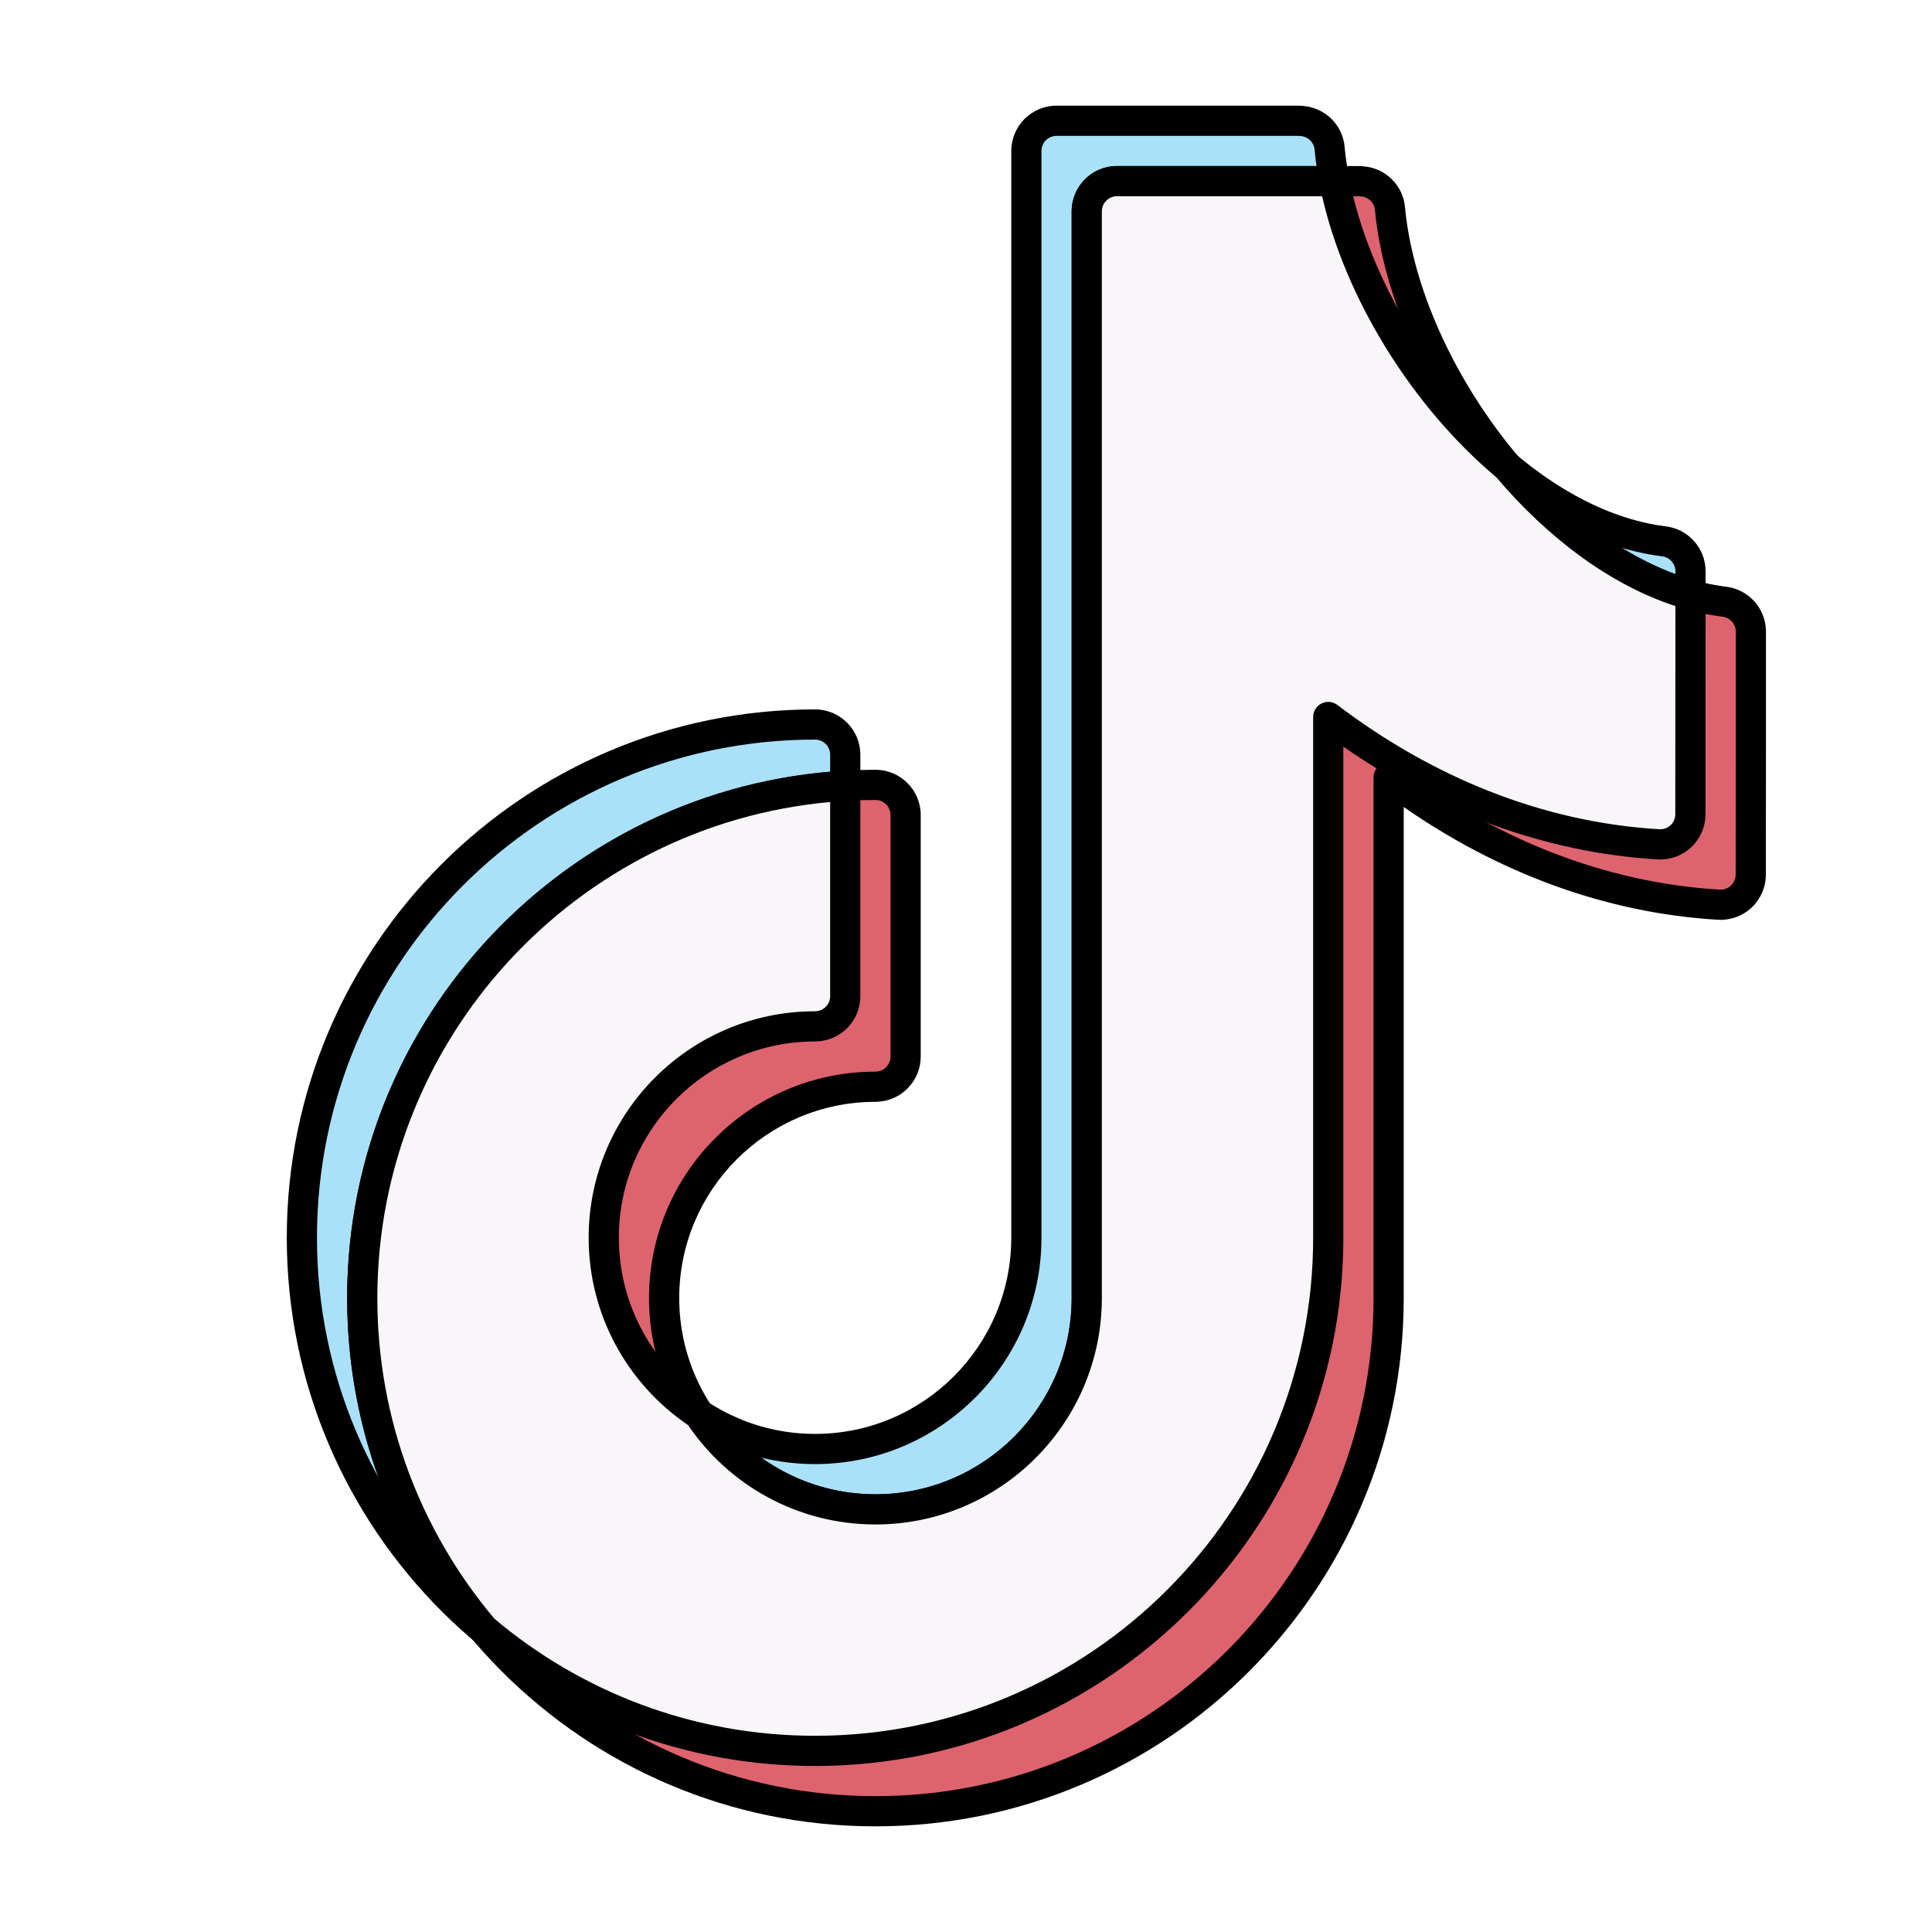
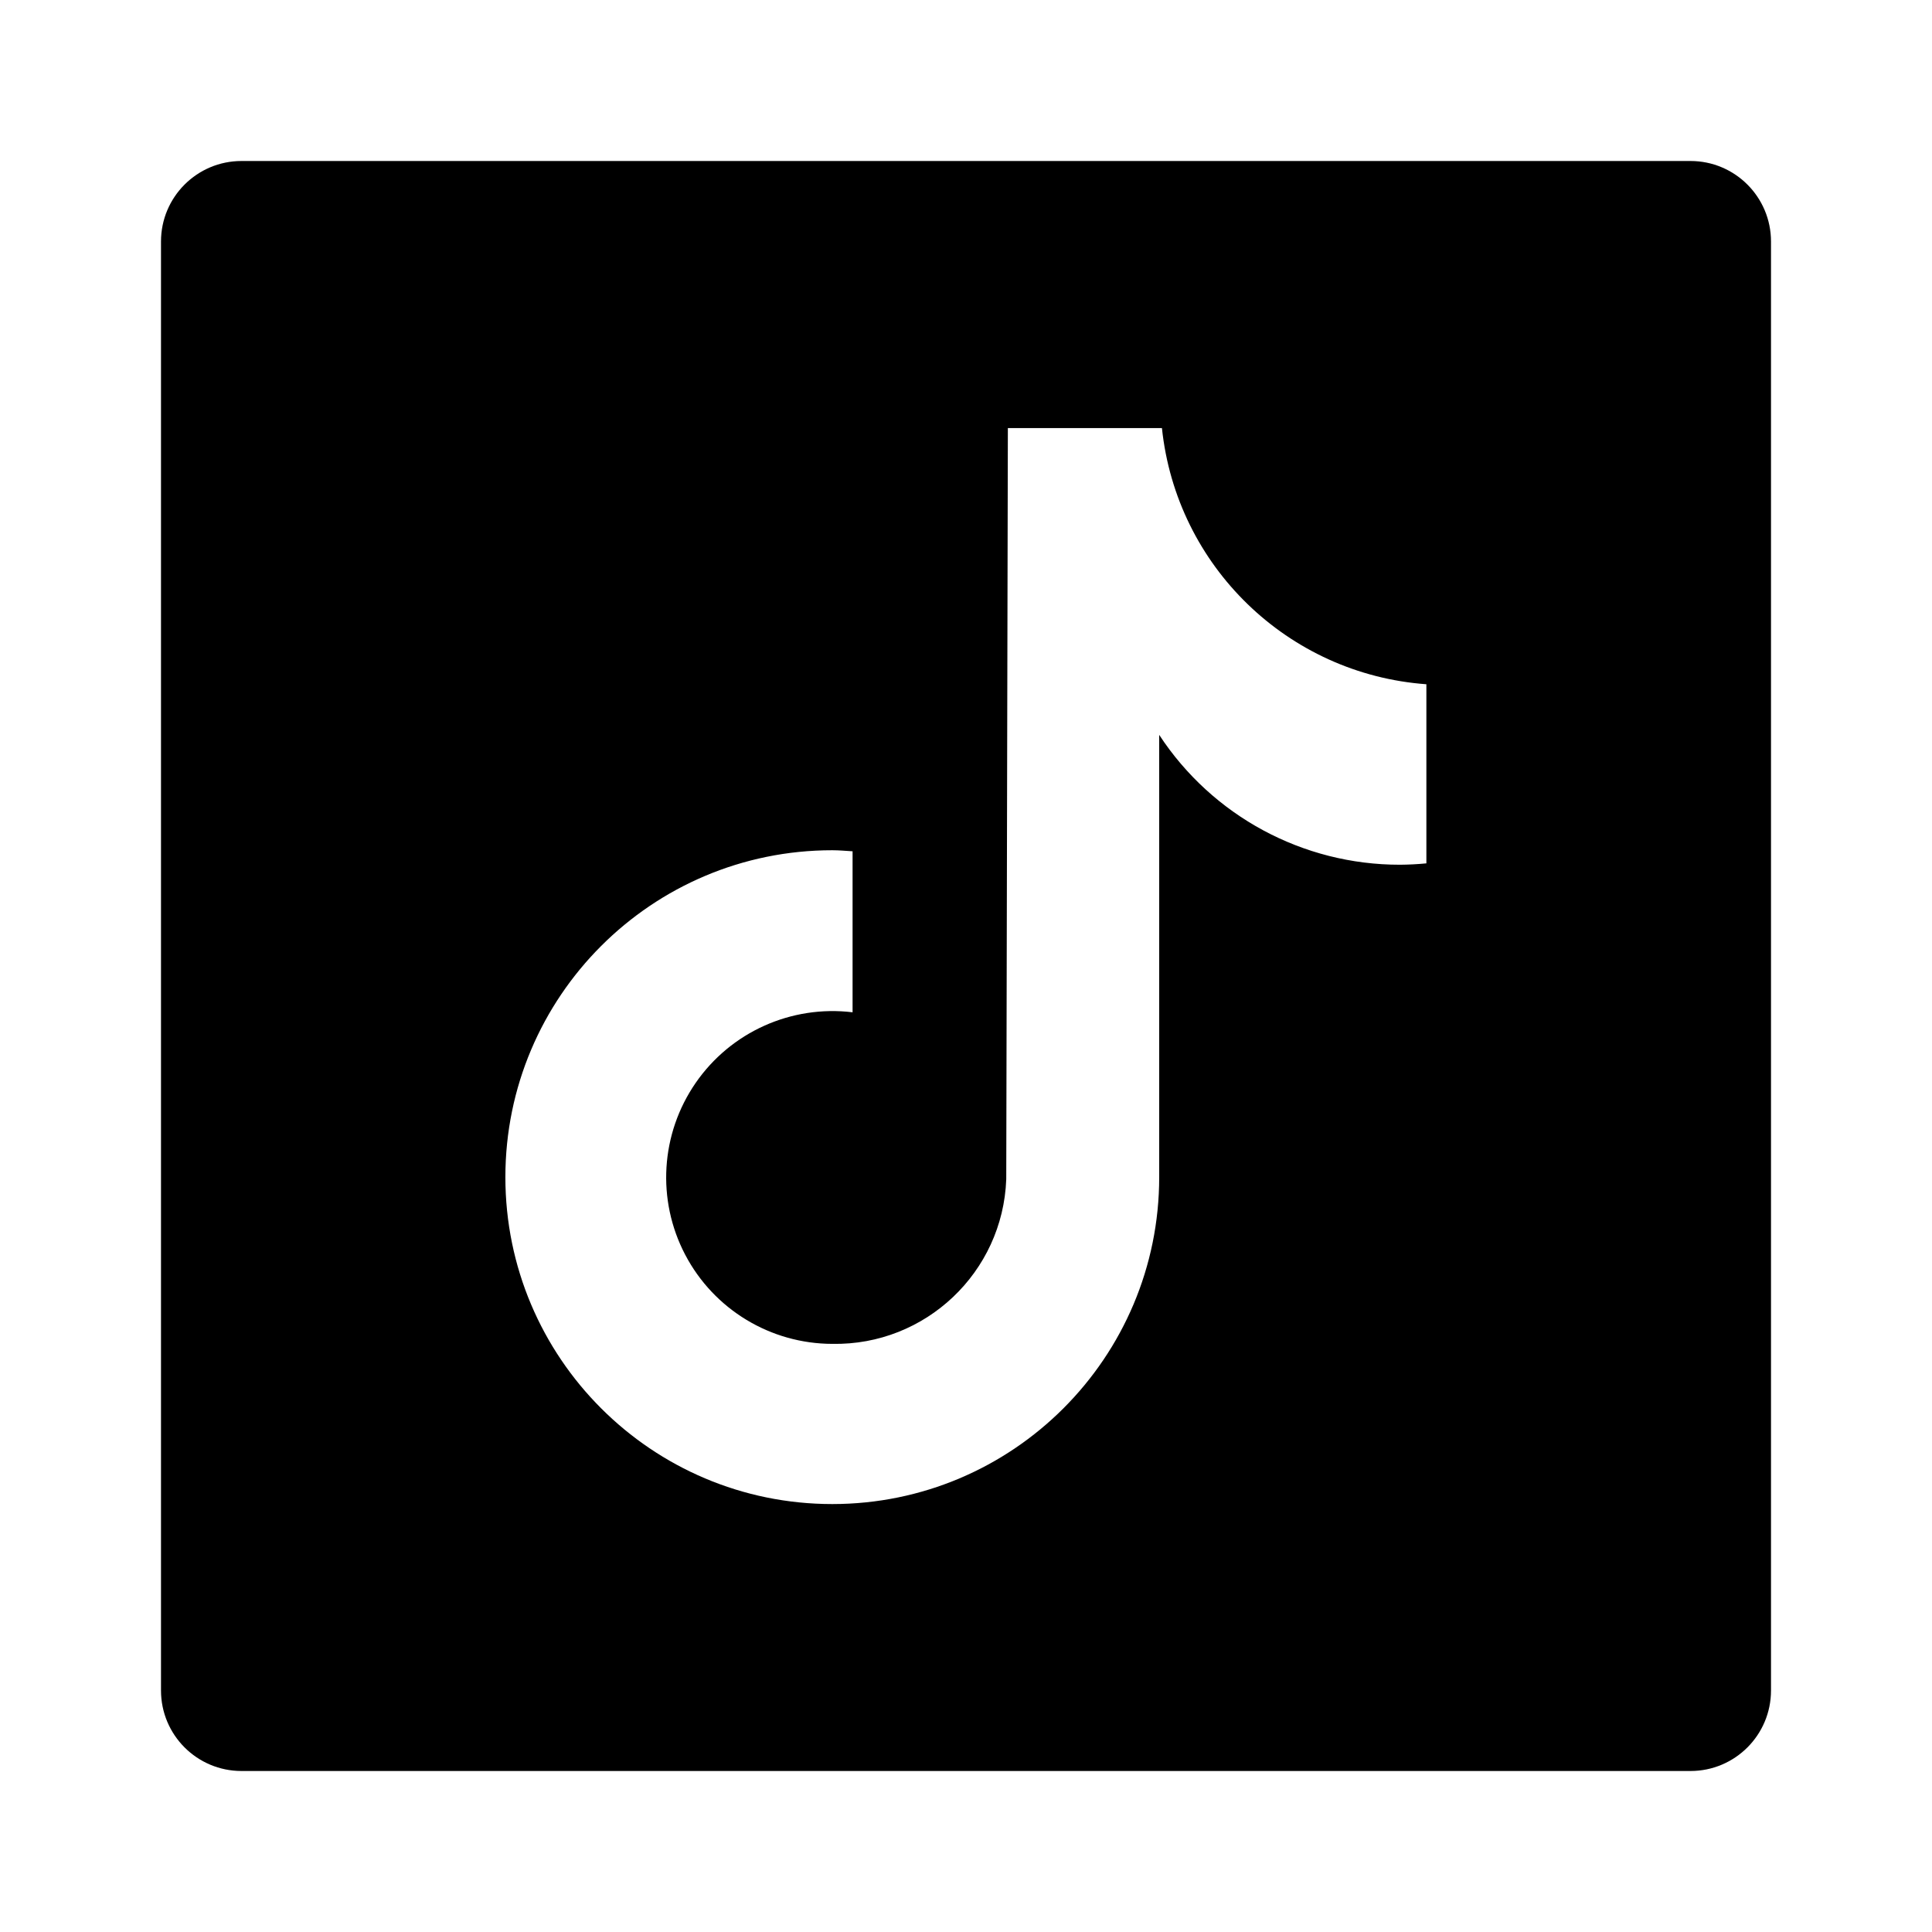
- <svg xmlns="http://www.w3.org/2000/svg" fill-rule="evenodd" stroke-linejoin="round" stroke-miterlimit="2" clip-rule="evenodd" viewBox="0 0 64 64" id="tiktok">
-   <rect width="64" height="64" fill="none" />
-   <path fill="#aae1f9" d="M37,86L45,86C45.046,86 45.092,86.003 45.136,86.009C45.62,86.049 46.01,86.436 46.046,86.928C46.58,92.482 51.718,99.243 57.101,99.93C57.611,99.982 58,100.412 58,100.925C58,102.797 58,107.022 57.996,108.975C57.996,109.247 57.884,109.508 57.687,109.695C57.49,109.883 57.225,109.982 56.953,109.97C52.945,109.736 49.191,108.176 46,105.751L46,123C46,132.383 38.383,140 29,140C19.617,140 12,132.383 12,123C12,113.617 19.617,106 29,106C29,106 29,106 29,106C29.552,106 30,106.448 30,107C30,108.887 30,113.036 30,115C29.999,115.552 29.552,115.999 29,115.999C29,116 29,116 29,116C25.137,116 22,119.137 22,123C22,126.863 25.137,130 29,130C32.863,130 36,126.863 36,123C36,123 36,92.909 36,87C36,86.448 36.448,86 37,86Z" transform="translate(-2 -82)" />
-   <path d="M29.048,116.498C29.032,116.499 29.016,116.5 29,116.5C25.413,116.5 22.5,119.413 22.5,123C22.5,126.587 25.413,129.5 29,129.5C32.587,129.5 35.5,126.587 35.5,123C35.5,123 35.5,92.909 35.5,87C35.5,86.172 36.172,85.5 37,85.5L45,85.5C45.064,85.5 45.126,85.504 45.188,85.512C45.91,85.576 46.491,86.156 46.543,86.88C46.854,90.108 48.778,93.752 51.387,96.299C53.1,97.97 55.11,99.172 57.163,99.434C57.923,99.517 58.5,100.159 58.5,100.925C58.5,102.797 58.5,107.023 58.496,108.975C58.496,109.384 58.328,109.775 58.032,110.057C57.737,110.339 57.338,110.488 56.924,110.469C53.148,110.249 49.591,108.883 46.5,106.733L46.5,123C46.5,132.659 38.659,140.5 29,140.5C19.341,140.5 11.5,132.659 11.5,123C11.5,113.341 19.341,105.5 29,105.5C29,105.5 29,105.5 29,105.5C29.828,105.5 30.5,106.172 30.5,107C30.5,108.887 30.5,113.036 30.5,115C30.499,115.812 29.854,116.473 29.048,116.498ZM28.967,115.5C28.978,115.499 28.989,115.499 29,115.499C29.276,115.499 29.5,115.275 29.5,115C29.5,113.036 29.5,108.887 29.5,107C29.5,106.724 29.276,106.5 29,106.5C29,106.5 29,106.5 29,106.5C19.893,106.5 12.5,113.893 12.5,123C12.5,132.107 19.893,139.5 29,139.5C38.107,139.5 45.5,132.107 45.5,123L45.5,105.751C45.5,105.561 45.608,105.387 45.778,105.303C45.948,105.219 46.151,105.238 46.303,105.353C49.414,107.718 53.074,109.243 56.977,109.47C57.112,109.476 57.244,109.427 57.342,109.334C57.44,109.24 57.496,109.111 57.496,108.974C57.5,107.022 57.5,102.797 57.5,100.925C57.5,100.669 57.306,100.454 57.05,100.428L57.037,100.426C54.785,100.139 52.567,98.847 50.689,97.014C47.91,94.303 45.878,90.413 45.547,86.964C45.529,86.72 45.336,86.527 45.095,86.508L45,86.5C45,86.5 37.021,86.5 37.021,86.5C37.021,86.5 37,86.5 37,86.5C36.724,86.5 36.5,86.724 36.5,87C36.5,92.909 36.5,123 36.5,123C36.5,127.139 33.139,130.5 29,130.5C24.861,130.5 21.5,127.139 21.5,123C21.5,118.871 24.843,115.517 28.967,115.5Z" transform="translate(-2 -82)" />
-   <path fill="#dd636e" d="M37,86L45,86C45.046,86 45.092,86.003 45.136,86.009C45.62,86.049 46.01,86.436 46.046,86.928C46.58,92.482 51.718,99.243 57.101,99.93C57.611,99.982 58,100.412 58,100.925C58,102.797 58,107.022 57.996,108.975C57.996,109.247 57.884,109.508 57.687,109.695C57.49,109.883 57.225,109.982 56.953,109.97C52.945,109.736 49.191,108.176 46,105.751L46,123C46,132.383 38.383,140 29,140C19.617,140 12,132.383 12,123C12,113.617 19.617,106 29,106C29,106 29,106 29,106C29.552,106 30,106.448 30,107C30,108.887 30,113.036 30,115C29.999,115.552 29.552,115.999 29,115.999C29,116 29,116 29,116C25.137,116 22,119.137 22,123C22,126.863 25.137,130 29,130C32.863,130 36,126.863 36,123C36,123 36,92.909 36,87C36,86.448 36.448,86 37,86Z" transform="translate(0 -80)" />
-   <path d="M29.048,116.498C29.032,116.499 29.016,116.5 29,116.5C25.413,116.5 22.5,119.413 22.5,123C22.5,126.587 25.413,129.5 29,129.5C32.587,129.5 35.5,126.587 35.5,123C35.5,123 35.5,92.909 35.5,87C35.5,86.172 36.172,85.5 37,85.5L45,85.5C45.064,85.5 45.126,85.504 45.188,85.512C45.91,85.576 46.491,86.156 46.543,86.88C46.854,90.108 48.778,93.752 51.387,96.299C53.1,97.97 55.11,99.172 57.163,99.434C57.923,99.517 58.5,100.159 58.5,100.925C58.5,102.797 58.5,107.023 58.496,108.975C58.496,109.384 58.328,109.775 58.032,110.057C57.737,110.339 57.338,110.488 56.924,110.469C53.148,110.249 49.591,108.883 46.5,106.733L46.5,123C46.5,132.659 38.659,140.5 29,140.5C19.341,140.5 11.5,132.659 11.5,123C11.5,113.341 19.341,105.5 29,105.5C29,105.5 29,105.5 29,105.5C29.828,105.5 30.5,106.172 30.5,107C30.5,108.887 30.5,113.036 30.5,115C30.499,115.812 29.854,116.473 29.048,116.498ZM45.5,123L45.5,105.751C45.5,105.561 45.608,105.387 45.778,105.303C45.948,105.219 46.151,105.238 46.303,105.353C49.414,107.718 53.074,109.243 56.977,109.47C57.112,109.476 57.244,109.427 57.342,109.334C57.44,109.24 57.496,109.111 57.496,108.974C57.5,107.022 57.5,102.797 57.5,100.925C57.5,100.669 57.306,100.454 57.05,100.428L57.037,100.426C54.785,100.139 52.567,98.847 50.689,97.014C47.91,94.303 45.878,90.413 45.547,86.964C45.529,86.72 45.336,86.527 45.095,86.508L45,86.5C45,86.5 37.021,86.5 37.021,86.5C37.021,86.5 37,86.5 37,86.5C36.724,86.5 36.5,86.724 36.5,87C36.5,92.909 36.5,123 36.5,123C36.5,127.139 33.139,130.5 29,130.5C24.861,130.5 21.5,127.139 21.5,123C21.5,118.871 24.843,115.517 28.967,115.5C28.978,115.499 28.989,115.499 29,115.499C29.276,115.499 29.5,115.275 29.5,115C29.5,113.036 29.5,108.887 29.5,107C29.5,106.724 29.276,106.5 29,106.5C29,106.5 29,106.5 29,106.5C19.893,106.5 12.5,113.893 12.5,123C12.5,132.107 19.893,139.5 29,139.5C38.107,139.5 45.5,132.107 45.5,123Z" transform="translate(0 -80)" />
-   <path fill="#f9f6f9" d="M44.202,86C44.864,89.41 47.086,93.089 49.924,95.458C51.643,97.493 53.774,99.086 56,99.706C56,101.793 55.999,105.26 55.996,106.975C55.996,107.247 55.884,107.508 55.687,107.695C55.49,107.883 55.225,107.982 54.953,107.97C50.945,107.736 47.191,106.176 44,103.751L44,121C44,130.383 36.383,138 27,138C22.817,138 18.985,136.486 16.023,133.977C13.514,131.015 12,127.183 12,123C12,113.953 19.082,106.548 28,106.029L28,113C27.999,113.552 27.552,113.999 27,113.999C27,114 27,114 27,114C23.137,114 20,117.137 20,121C20,123.443 21.254,125.595 23.153,126.847C24.405,128.746 26.557,130 29,130C32.863,130 36,126.863 36,123C36,123 36,92.909 36,87C36,86.448 36.448,86 37,86L44.202,86Z" transform="translate(0 -80)" />
-   <path d="M27.048,114.498C27.032,114.499 27.016,114.5 27,114.5C23.413,114.5 20.5,117.413 20.5,121C20.5,123.269 21.665,125.267 23.428,126.43C23.484,126.467 23.533,126.516 23.57,126.572C24.733,128.335 26.731,129.5 29,129.5C32.587,129.5 35.5,126.587 35.5,123C35.5,123 35.5,92.909 35.5,87C35.5,86.172 36.172,85.5 37,85.5L44.202,85.5C44.442,85.5 44.647,85.67 44.693,85.905C45.335,89.212 47.493,92.777 50.245,95.074L50.306,95.135C51.956,97.09 53.997,98.629 56.134,99.224C56.35,99.285 56.5,99.482 56.5,99.706C56.5,101.794 56.499,105.261 56.496,106.975C56.496,107.384 56.328,107.775 56.032,108.057C55.737,108.339 55.338,108.488 54.924,108.469C51.148,108.249 47.591,106.883 44.5,104.733L44.5,121C44.5,130.659 36.659,138.5 27,138.5C22.694,138.5 18.749,136.942 15.7,134.359L15.641,134.3C13.058,131.251 11.5,127.306 11.5,123C11.5,113.687 18.79,106.064 27.971,105.53C28.108,105.522 28.243,105.571 28.343,105.666C28.443,105.76 28.5,105.892 28.5,106.029C28.5,106.029 28.5,113 28.5,113C28.499,113.812 27.854,114.473 27.048,114.498ZM43.797,86.5L37,86.5C36.724,86.5 36.5,86.724 36.5,87C36.5,92.909 36.5,123 36.5,123C36.5,127.139 33.139,130.5 29,130.5C26.419,130.5 24.142,129.194 22.792,127.208C20.806,125.858 19.5,123.581 19.5,121C19.5,116.871 22.843,113.517 26.967,113.5C26.978,113.499 26.989,113.499 27,113.499C27.276,113.499 27.5,113.275 27.5,113L27.5,106.568C19.094,107.327 12.5,114.4 12.5,123C12.5,127.045 13.958,130.751 16.378,133.622C19.249,136.042 22.955,137.5 27,137.5C36.107,137.5 43.5,130.107 43.5,121L43.5,103.751C43.5,103.561 43.608,103.387 43.778,103.303C43.948,103.219 44.151,103.238 44.303,103.353C47.414,105.718 51.074,107.243 54.977,107.47C55.112,107.476 55.244,107.427 55.342,107.334C55.44,107.24 55.496,107.111 55.496,106.974C55.499,105.358 55.5,102.184 55.5,100.077C53.33,99.372 51.257,97.802 49.57,95.813C46.774,93.465 44.566,89.883 43.797,86.5Z" transform="translate(0 -80)" />
+ <svg xmlns="http://www.w3.org/2000/svg" viewBox="0 0 24 24" id="tiktok">
+   <path d="M21 2H3a1 1 0 0 0-1 1v18a1 1 0 0 0 1 1h18a1 1 0 0 0 1-1V3a1 1 0 0 0-1-1Zm-3.281 8.725a3.602 3.602 0 0 1-.328.017A3.571 3.571 0 0 1 14.4 9.129v5.493a4.061 4.061 0 1 1-4.06-4.06c.085 0 .167.008.251.013v2a2.067 2.067 0 1 0-.251 4.119 2.123 2.123 0 0 0 2.16-2.045l.02-9.331h1.914A3.564 3.564 0 0 0 17.719 8.5Z" />
</svg>
